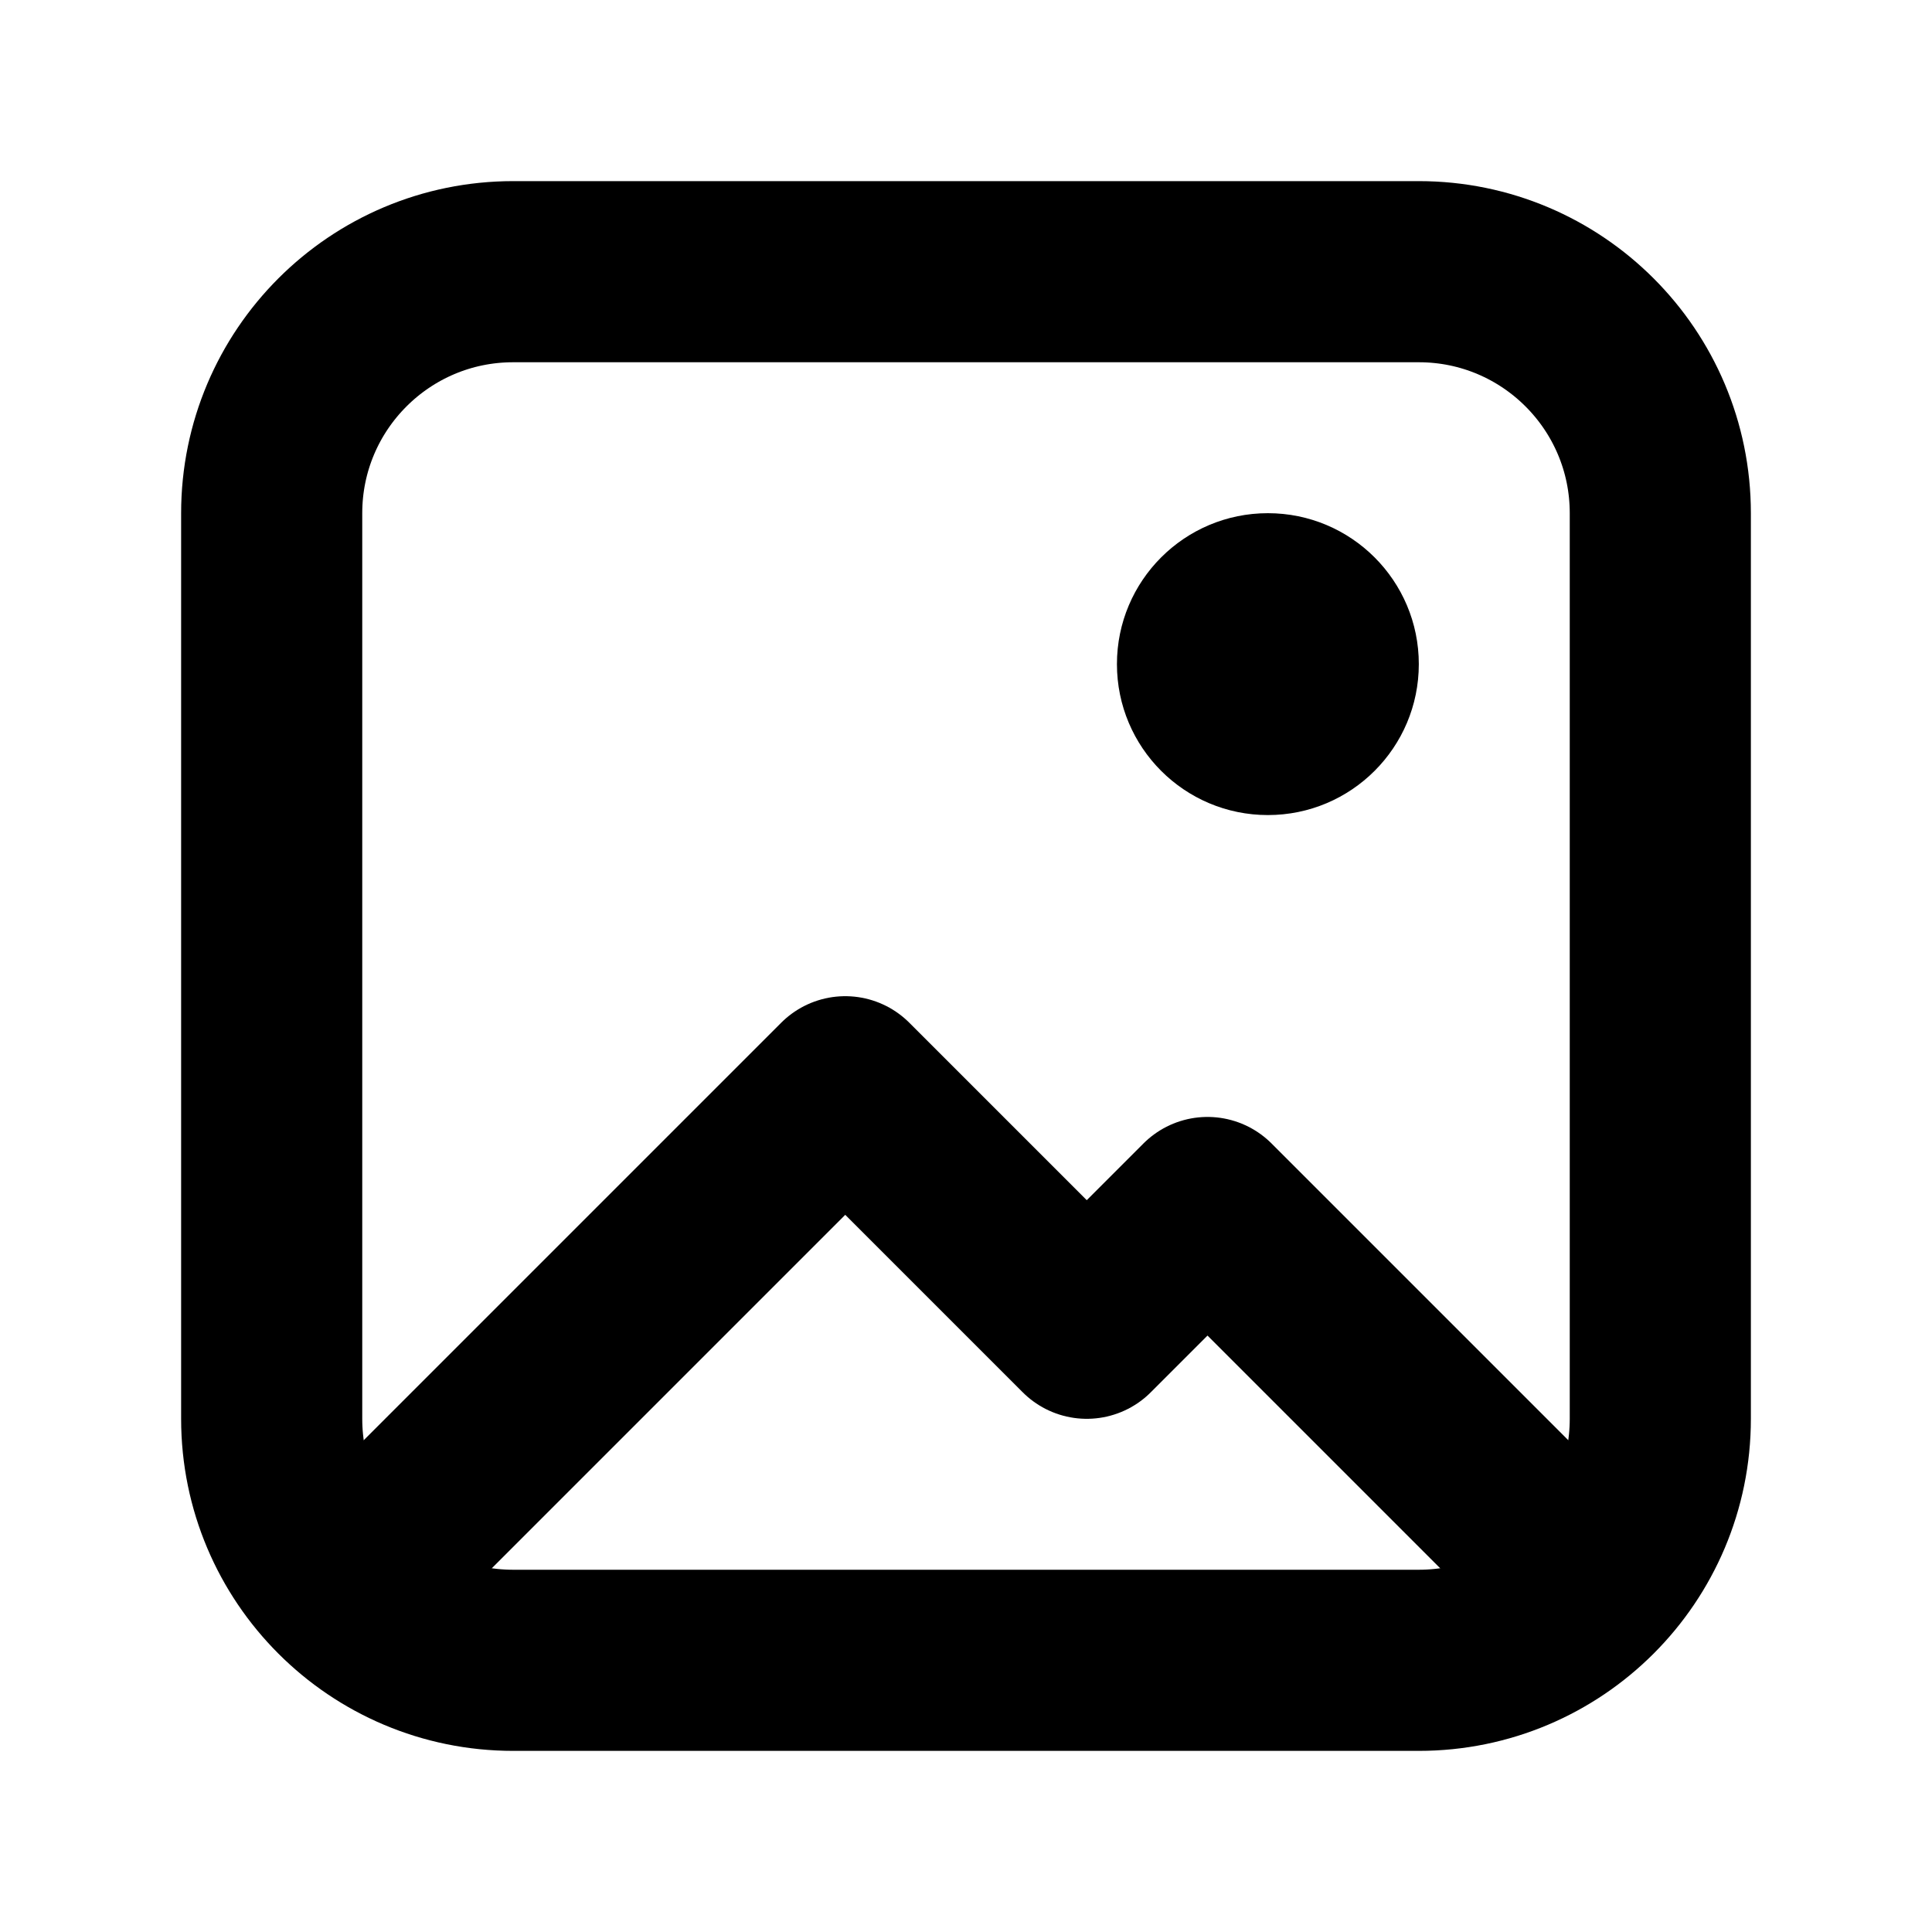
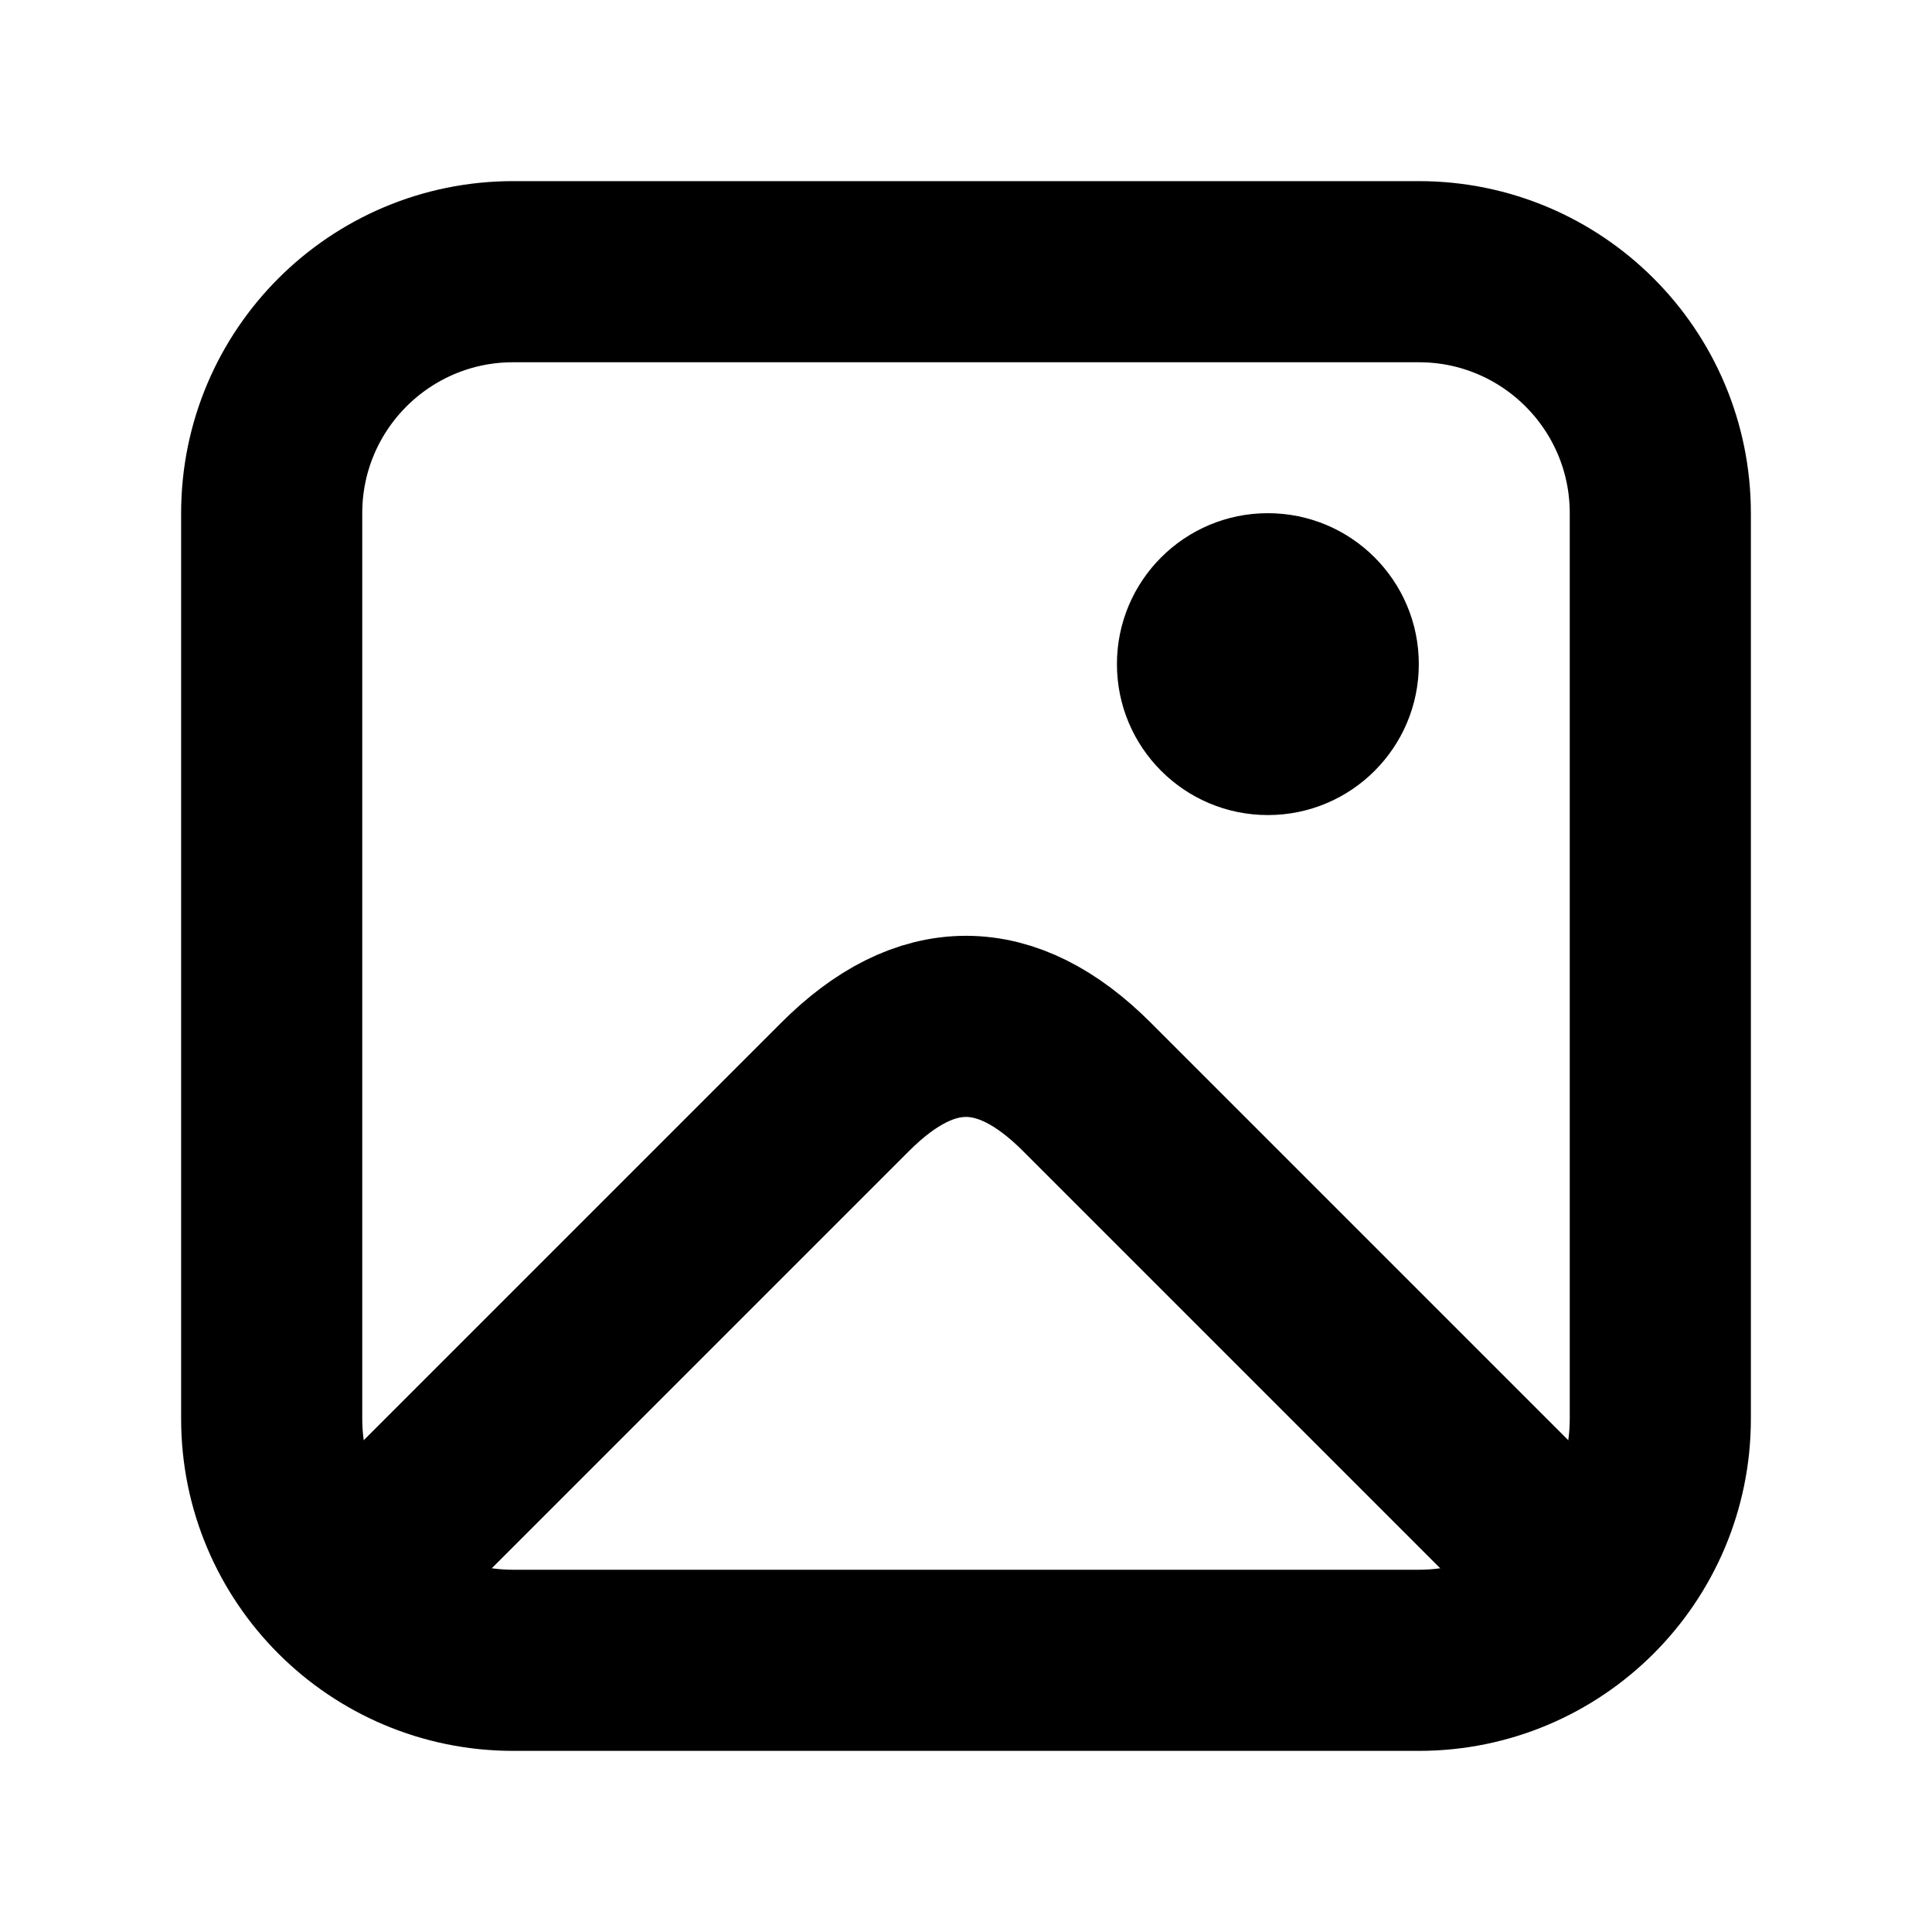
<svg xmlns="http://www.w3.org/2000/svg" viewBox="0 0 16 16" fill="none" stroke="currentColor" stroke-width="1.5" stroke-linecap="round" stroke-linejoin="round">
  <rect x="2.25" y="2.25" width="11.5" height="11.5" rx="2" />
-   <path d="M3 13 7 9l2 2 1-1 3 3" />
+   <path d="M3 13 7 9Q8 8 9 9l4 4" />
  <circle cx="10.5" cy="5.5" r="1.25" fill="currentColor" stroke="none" />
</svg>
